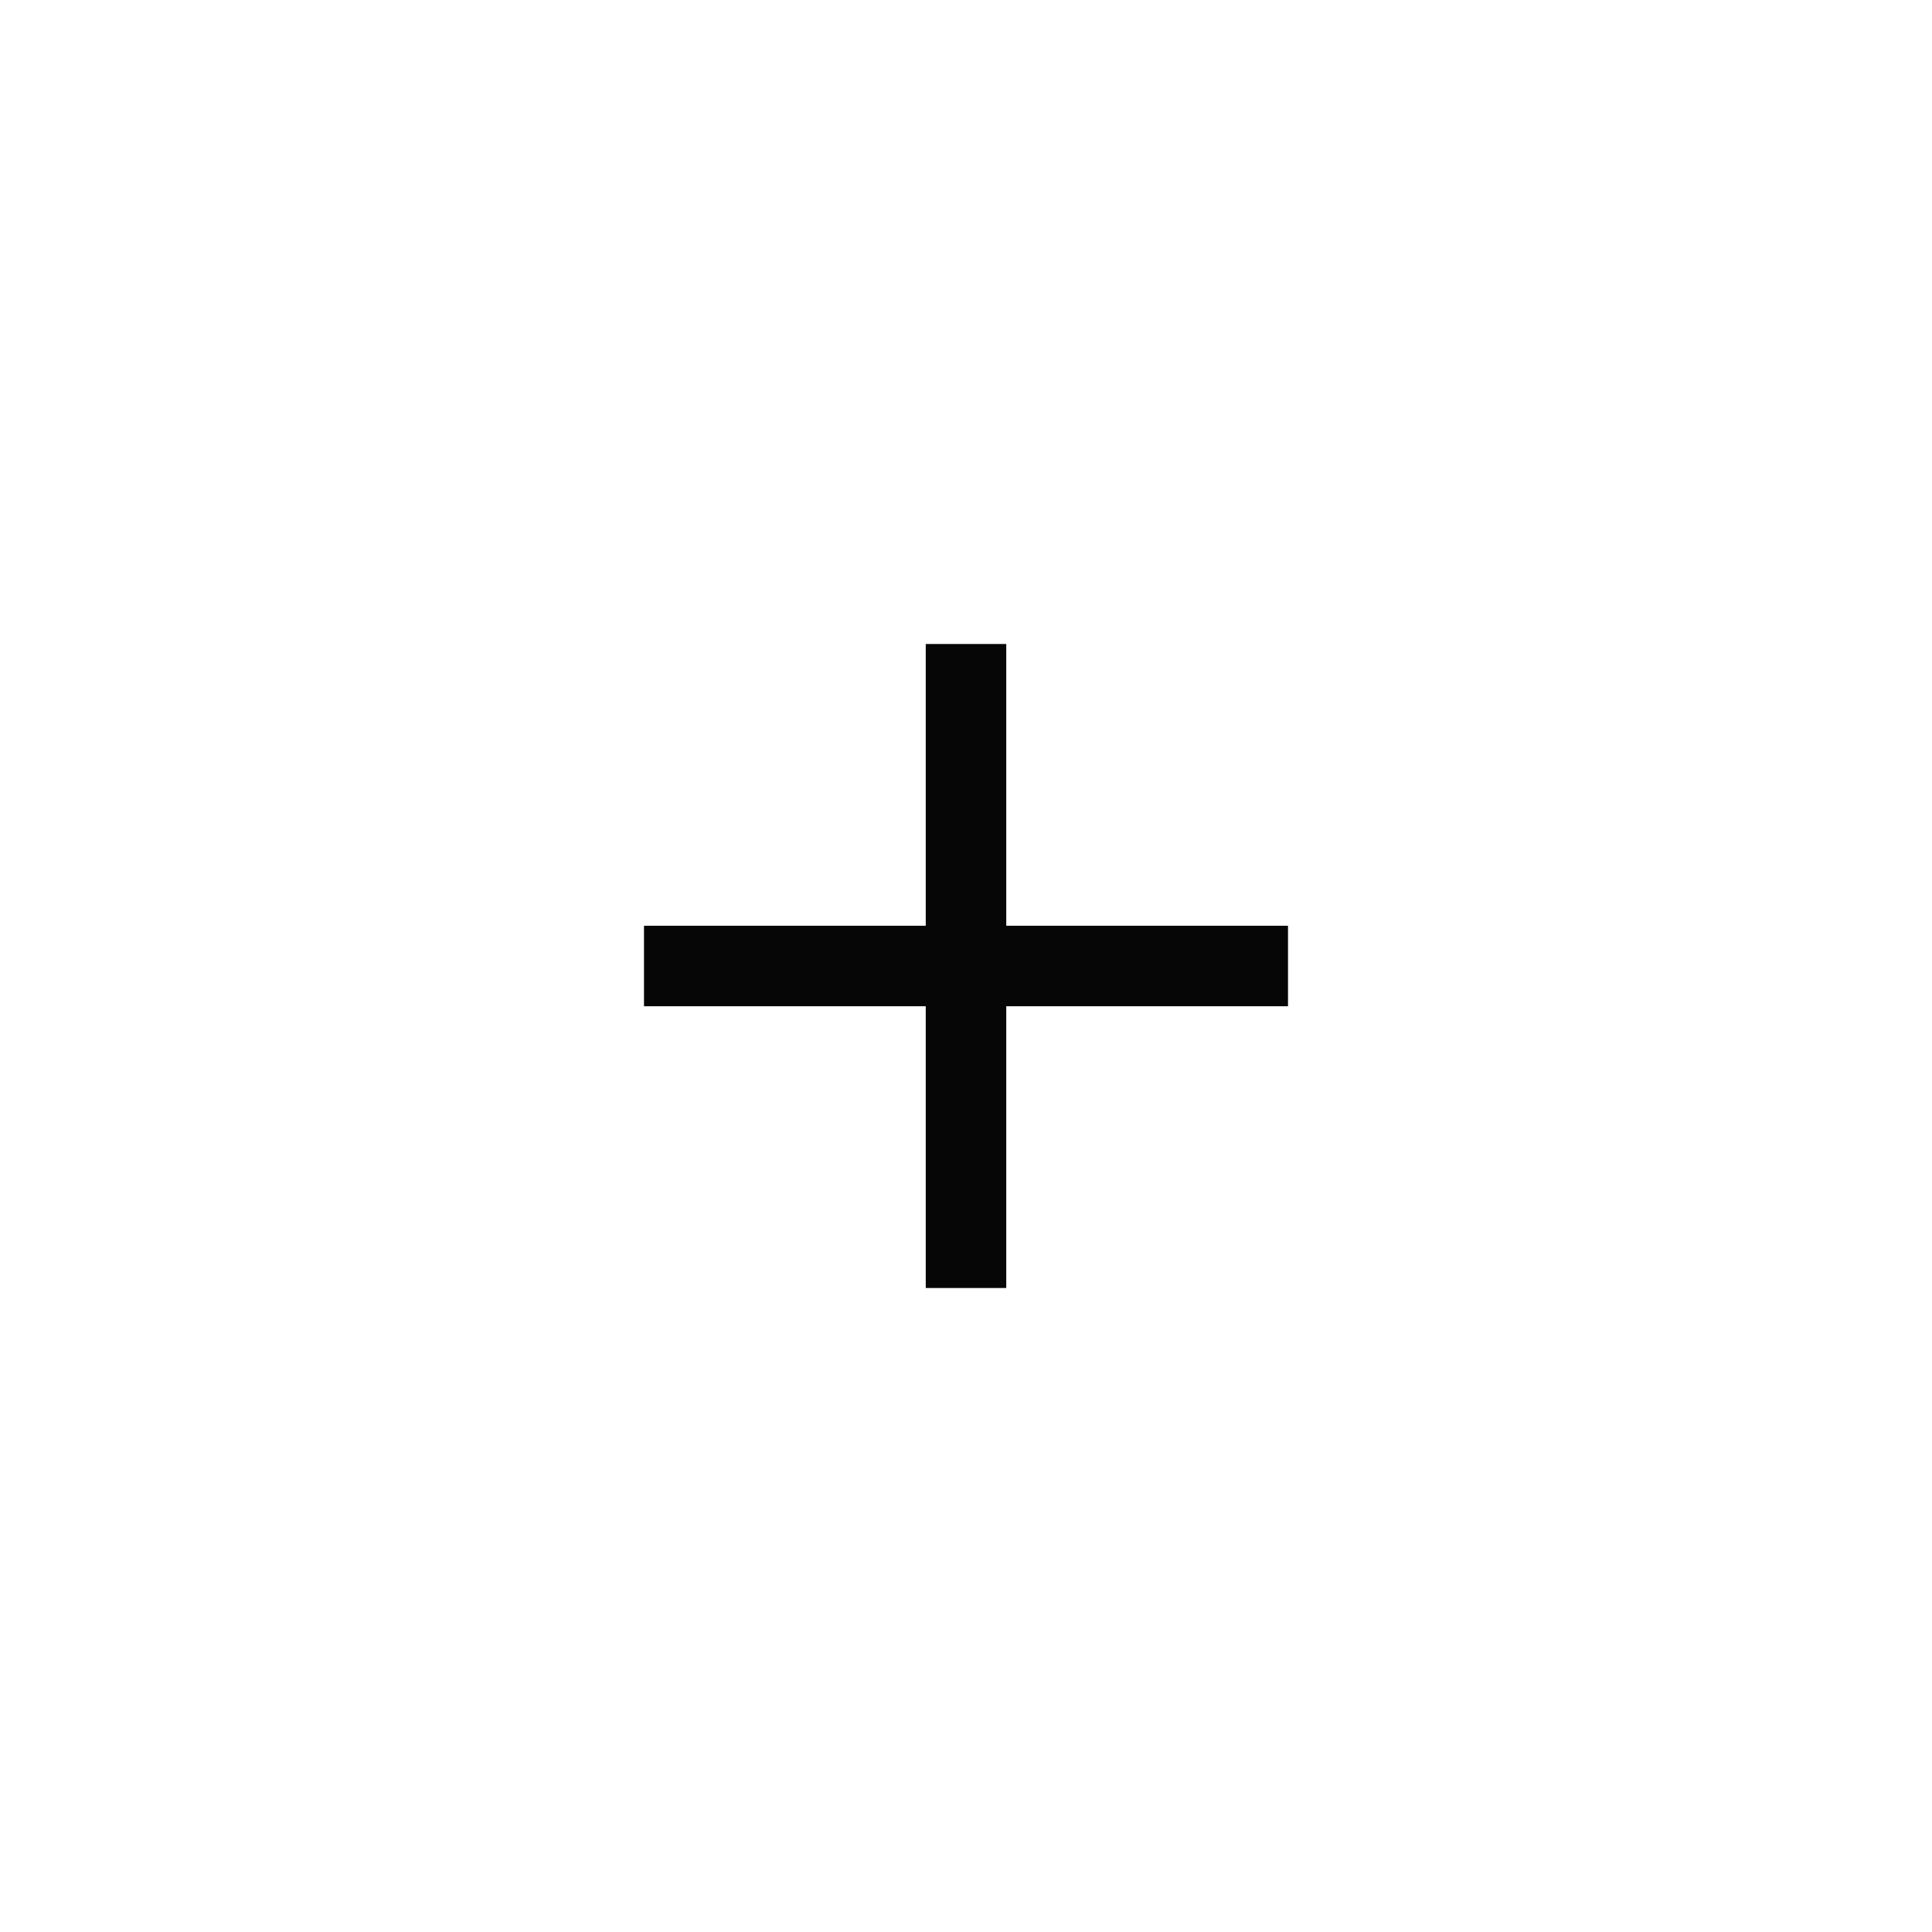
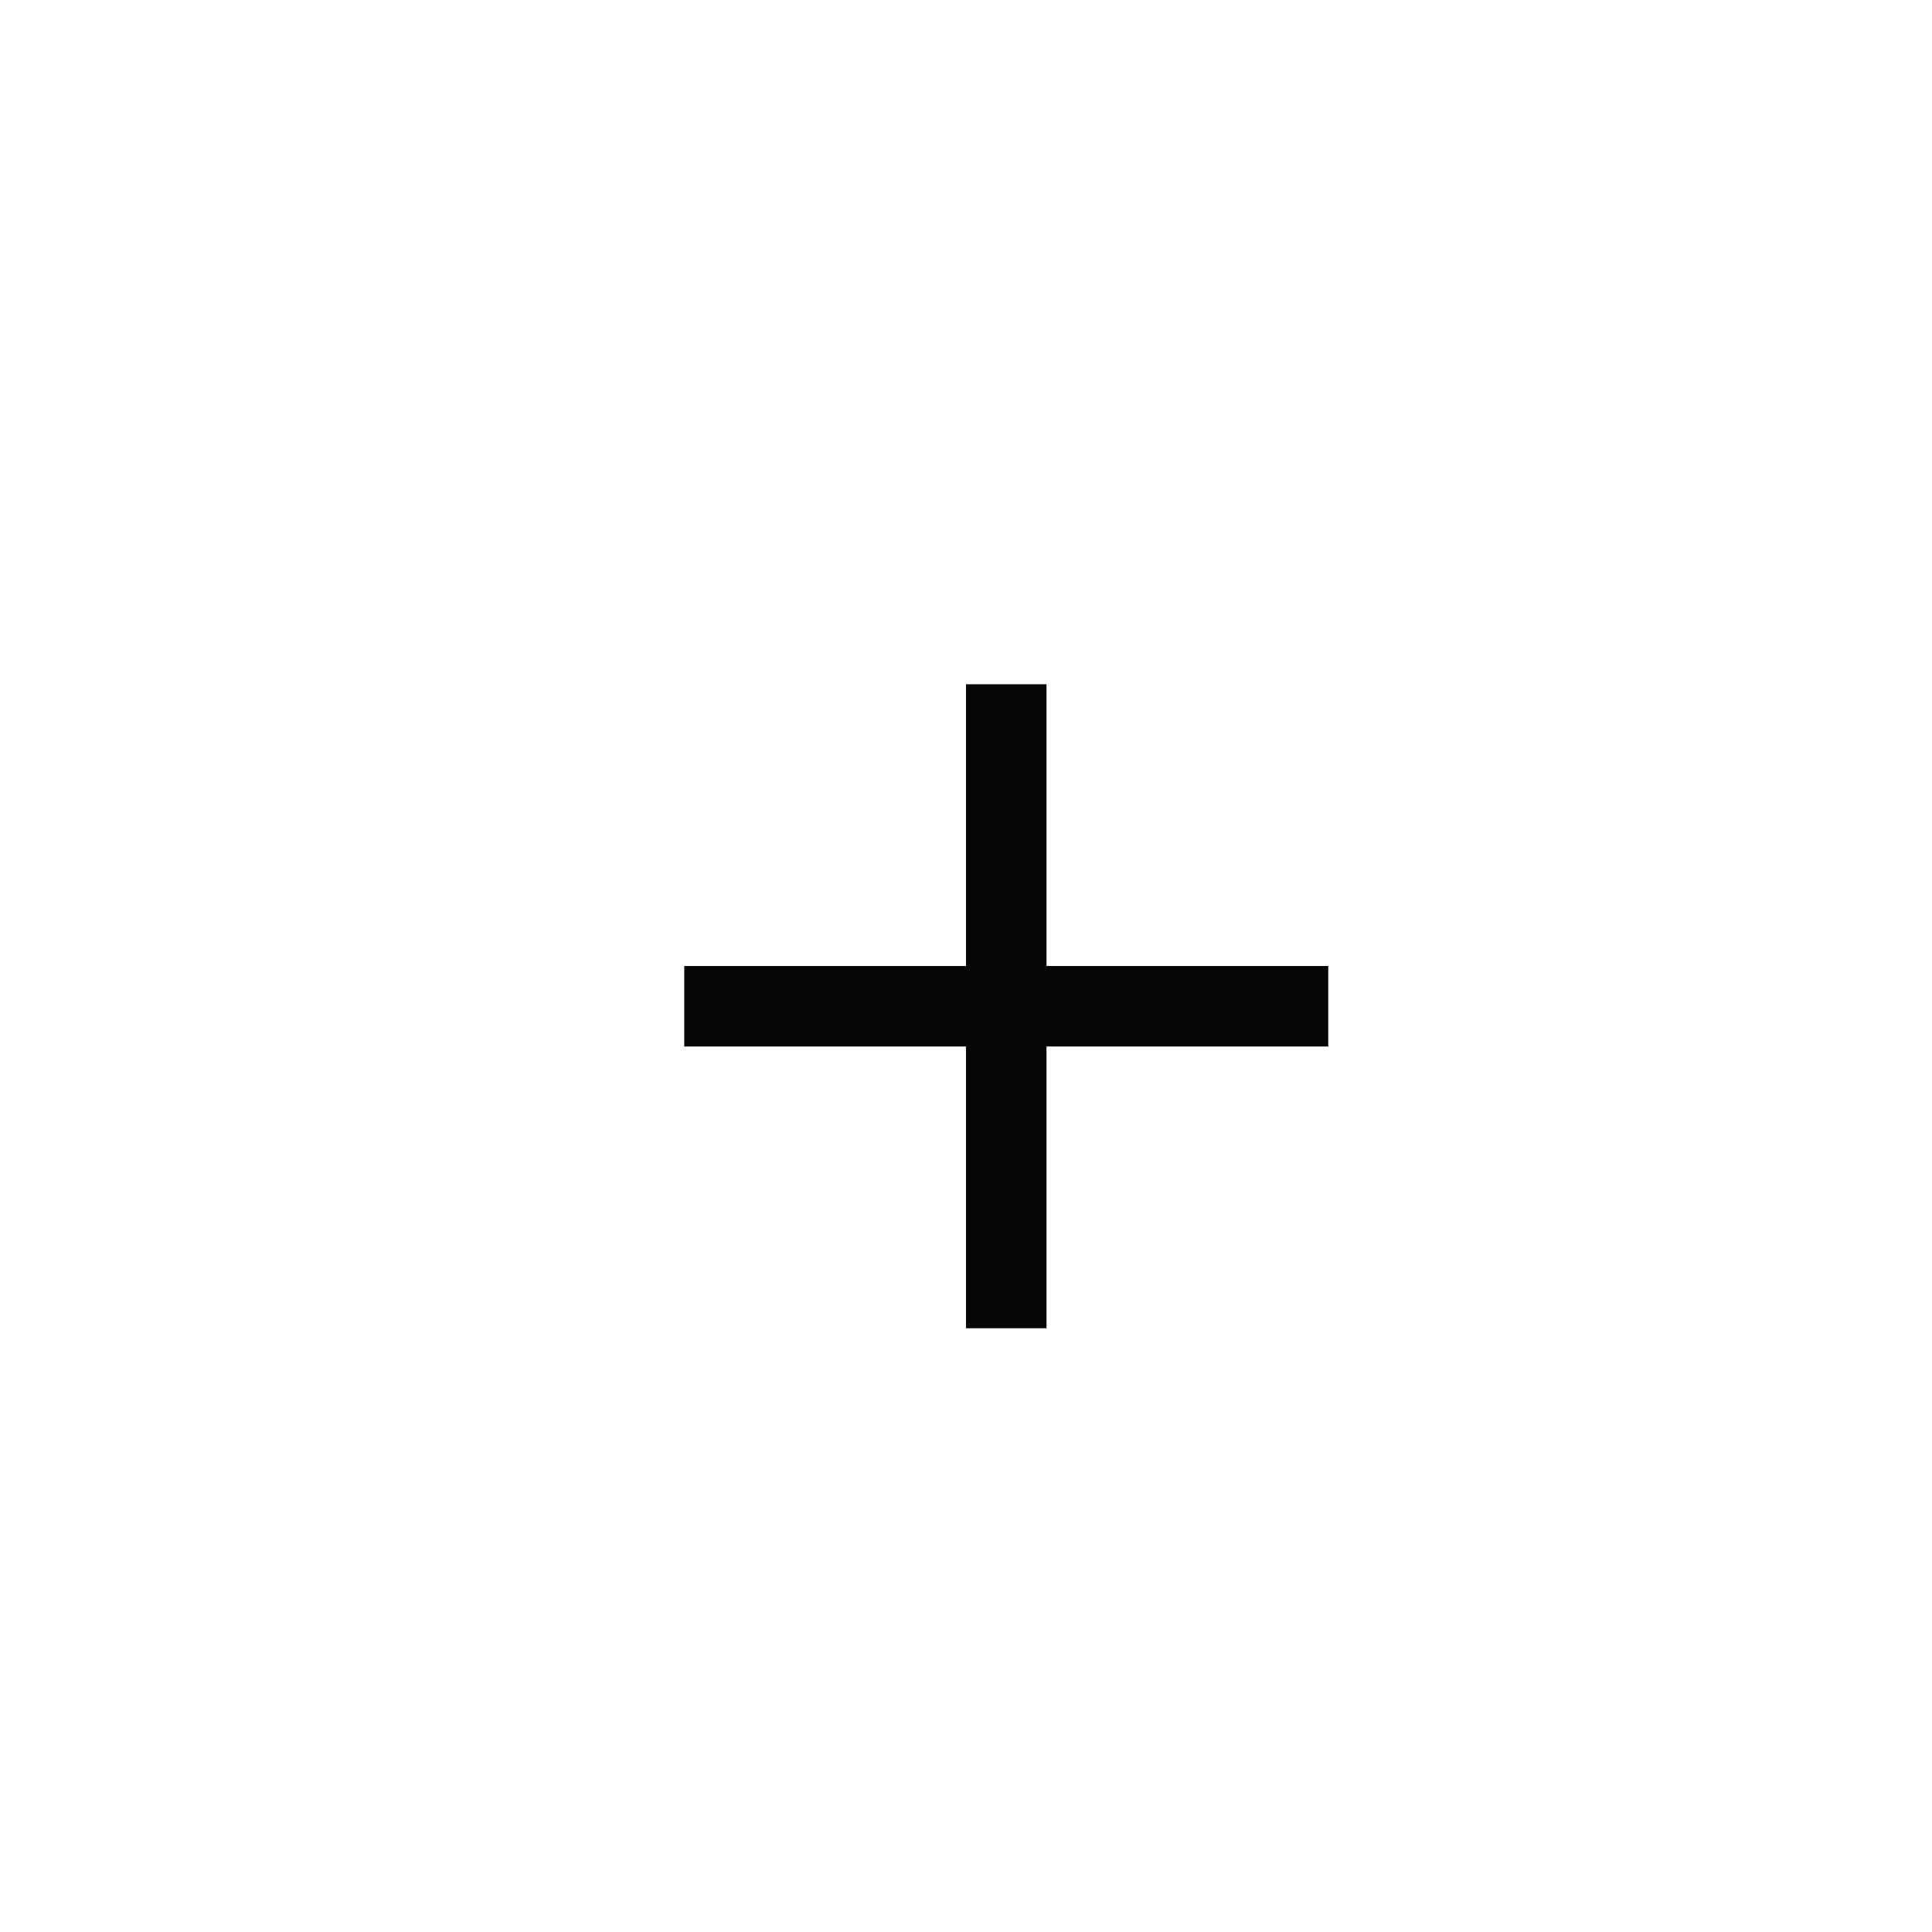
<svg xmlns="http://www.w3.org/2000/svg" width="24" height="24" viewBox="0 0 24 24">
-   <g transform="translate(4 4) scale(0.5)" fill="#060606">
+   <g transform="translate(4.5 4.5) scale(0.5)" fill="#060606">
    <path d="M17 15 17 8 15 8 15 15 8 15 8 17 15 17 15 24 17 24 17 17 24 17 24 15z" />
  </g>
</svg>
